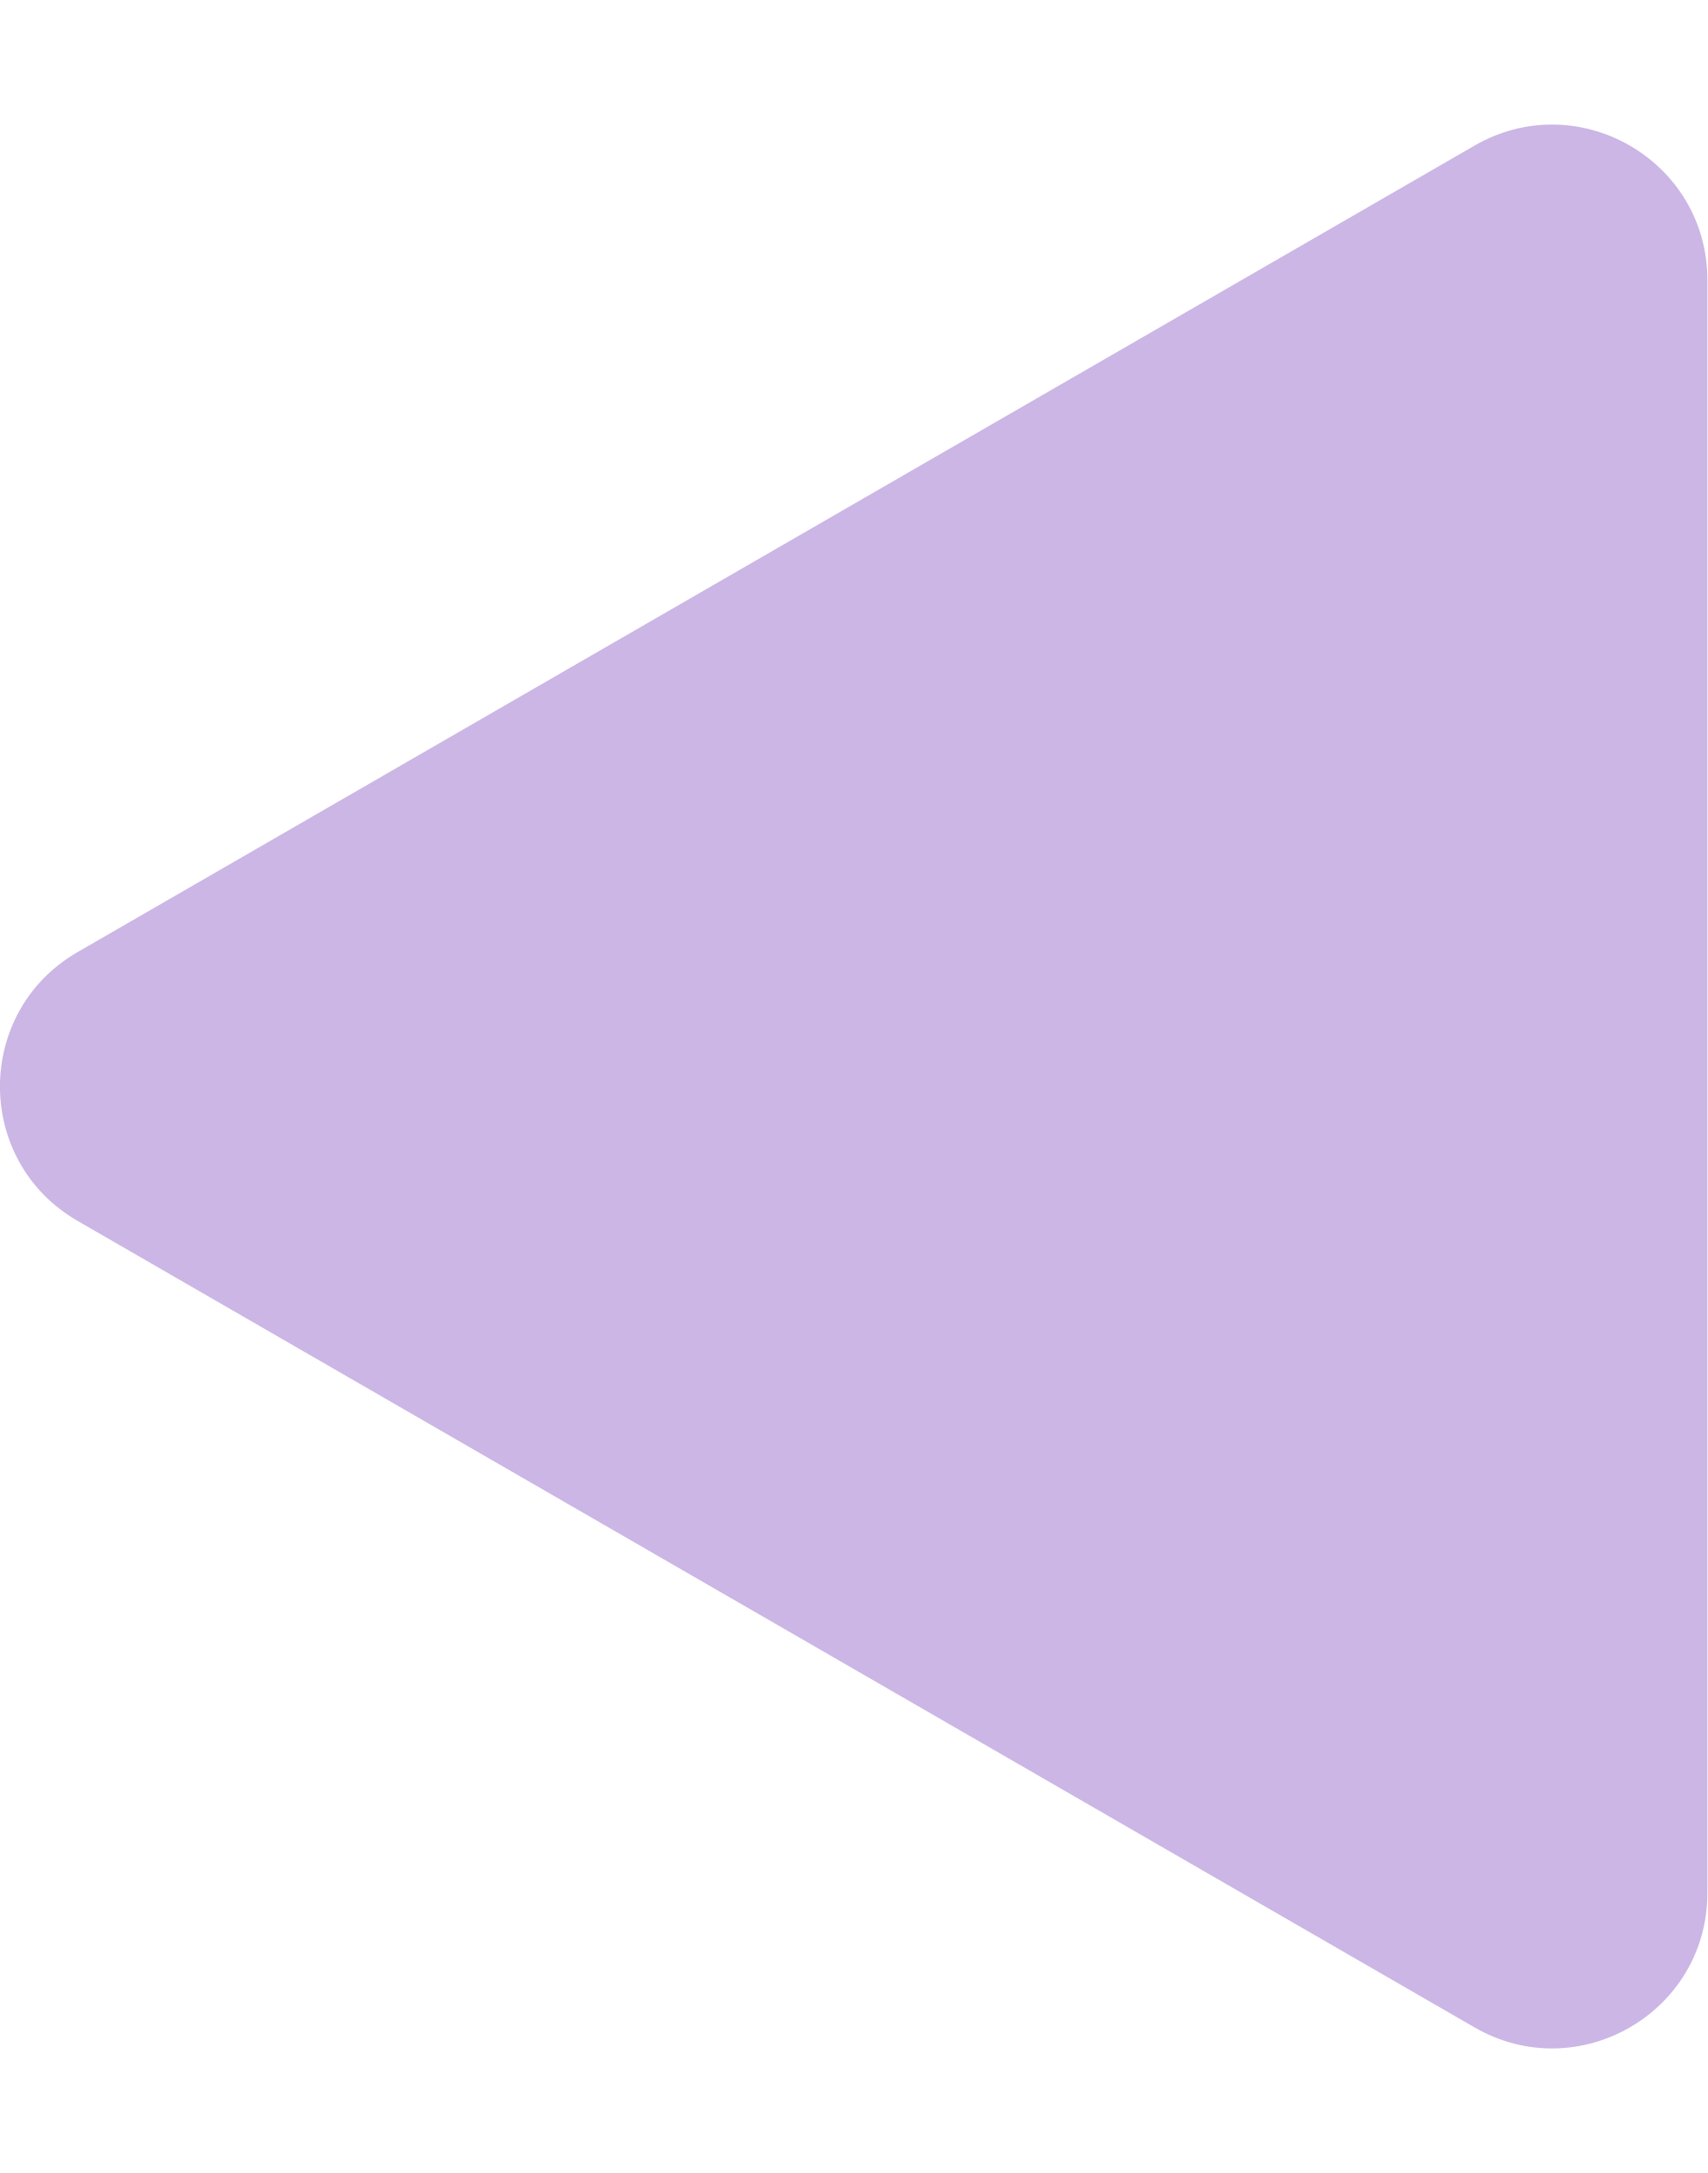
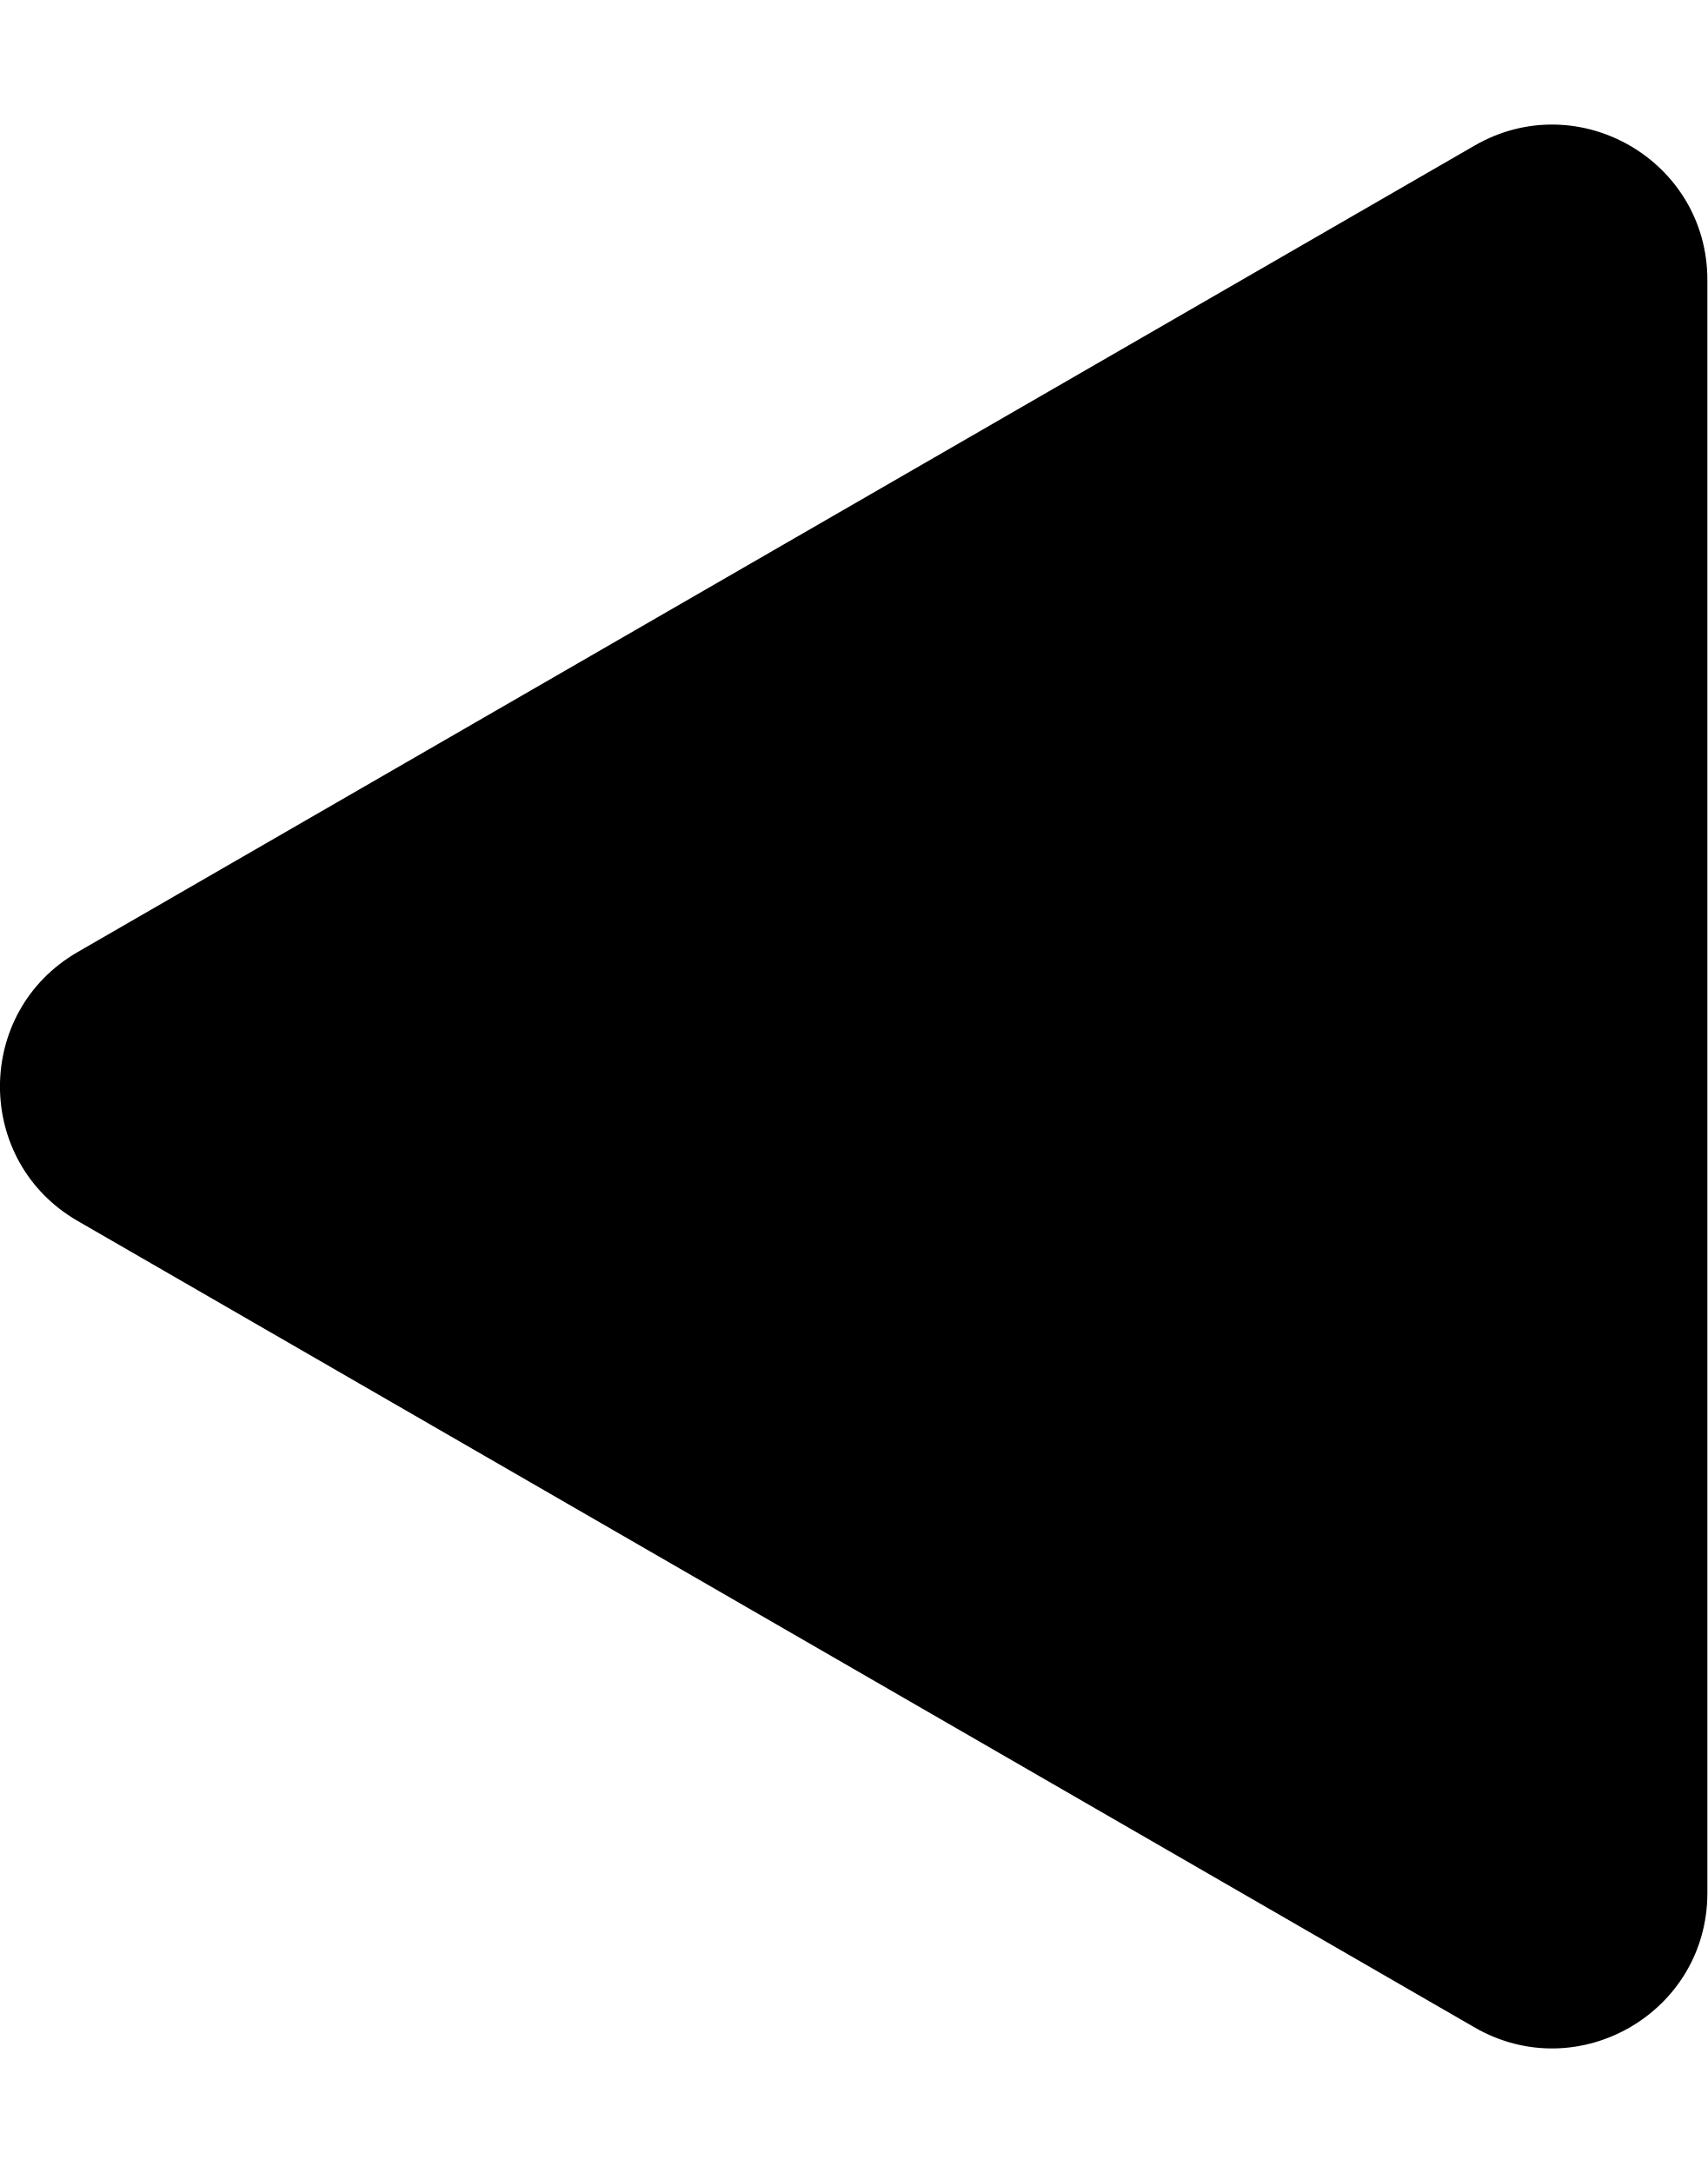
<svg xmlns="http://www.w3.org/2000/svg" width="11" height="14" viewBox="0 0 11 14" fill="none">
-   <path d="M0.5 7.866C-0.167 7.481 -0.167 6.519 0.5 6.134L9.5 0.938C10.167 0.553 11 1.034 11 1.804L11 12.196C11 12.966 10.167 13.447 9.5 13.062L0.5 7.866Z" fill="#CBB6E5" />
+   <path d="M0.5 7.866C-0.167 7.481 -0.167 6.519 0.5 6.134L9.5 0.938C10.167 0.553 11 1.034 11 1.804L11 12.196C11 12.966 10.167 13.447 9.5 13.062L0.5 7.866Z" fill="currentColor" />
</svg>
